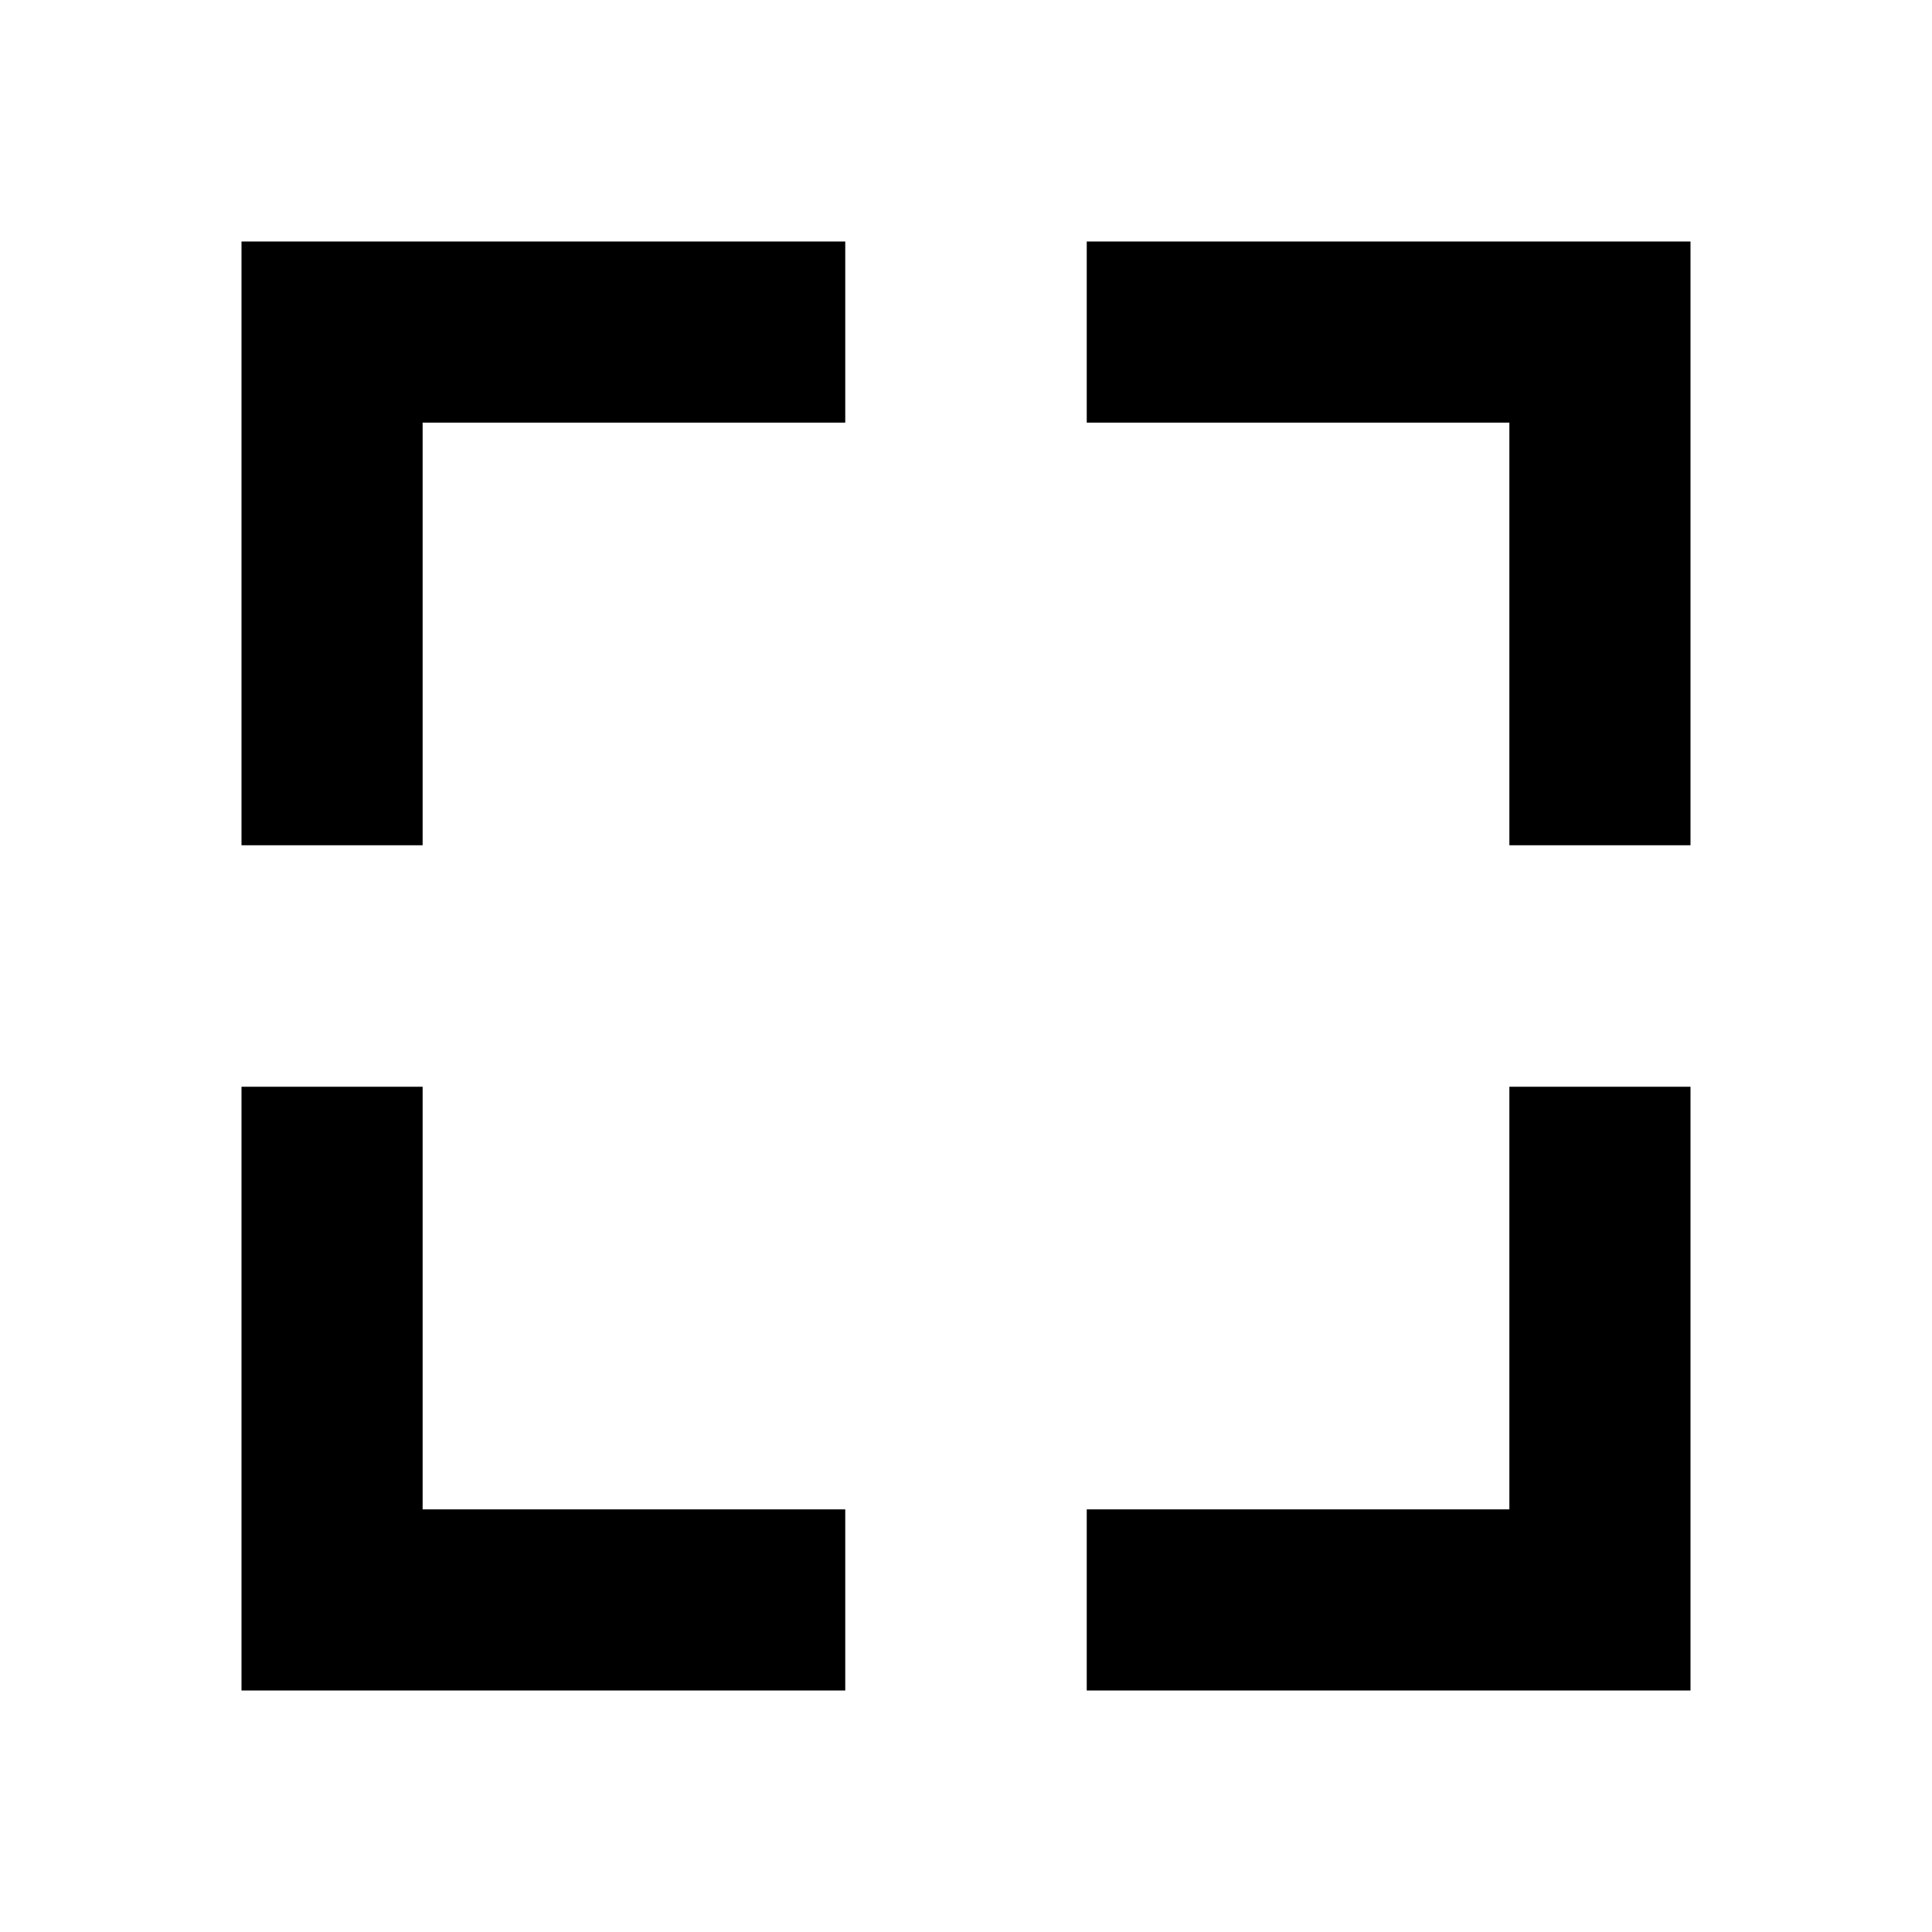
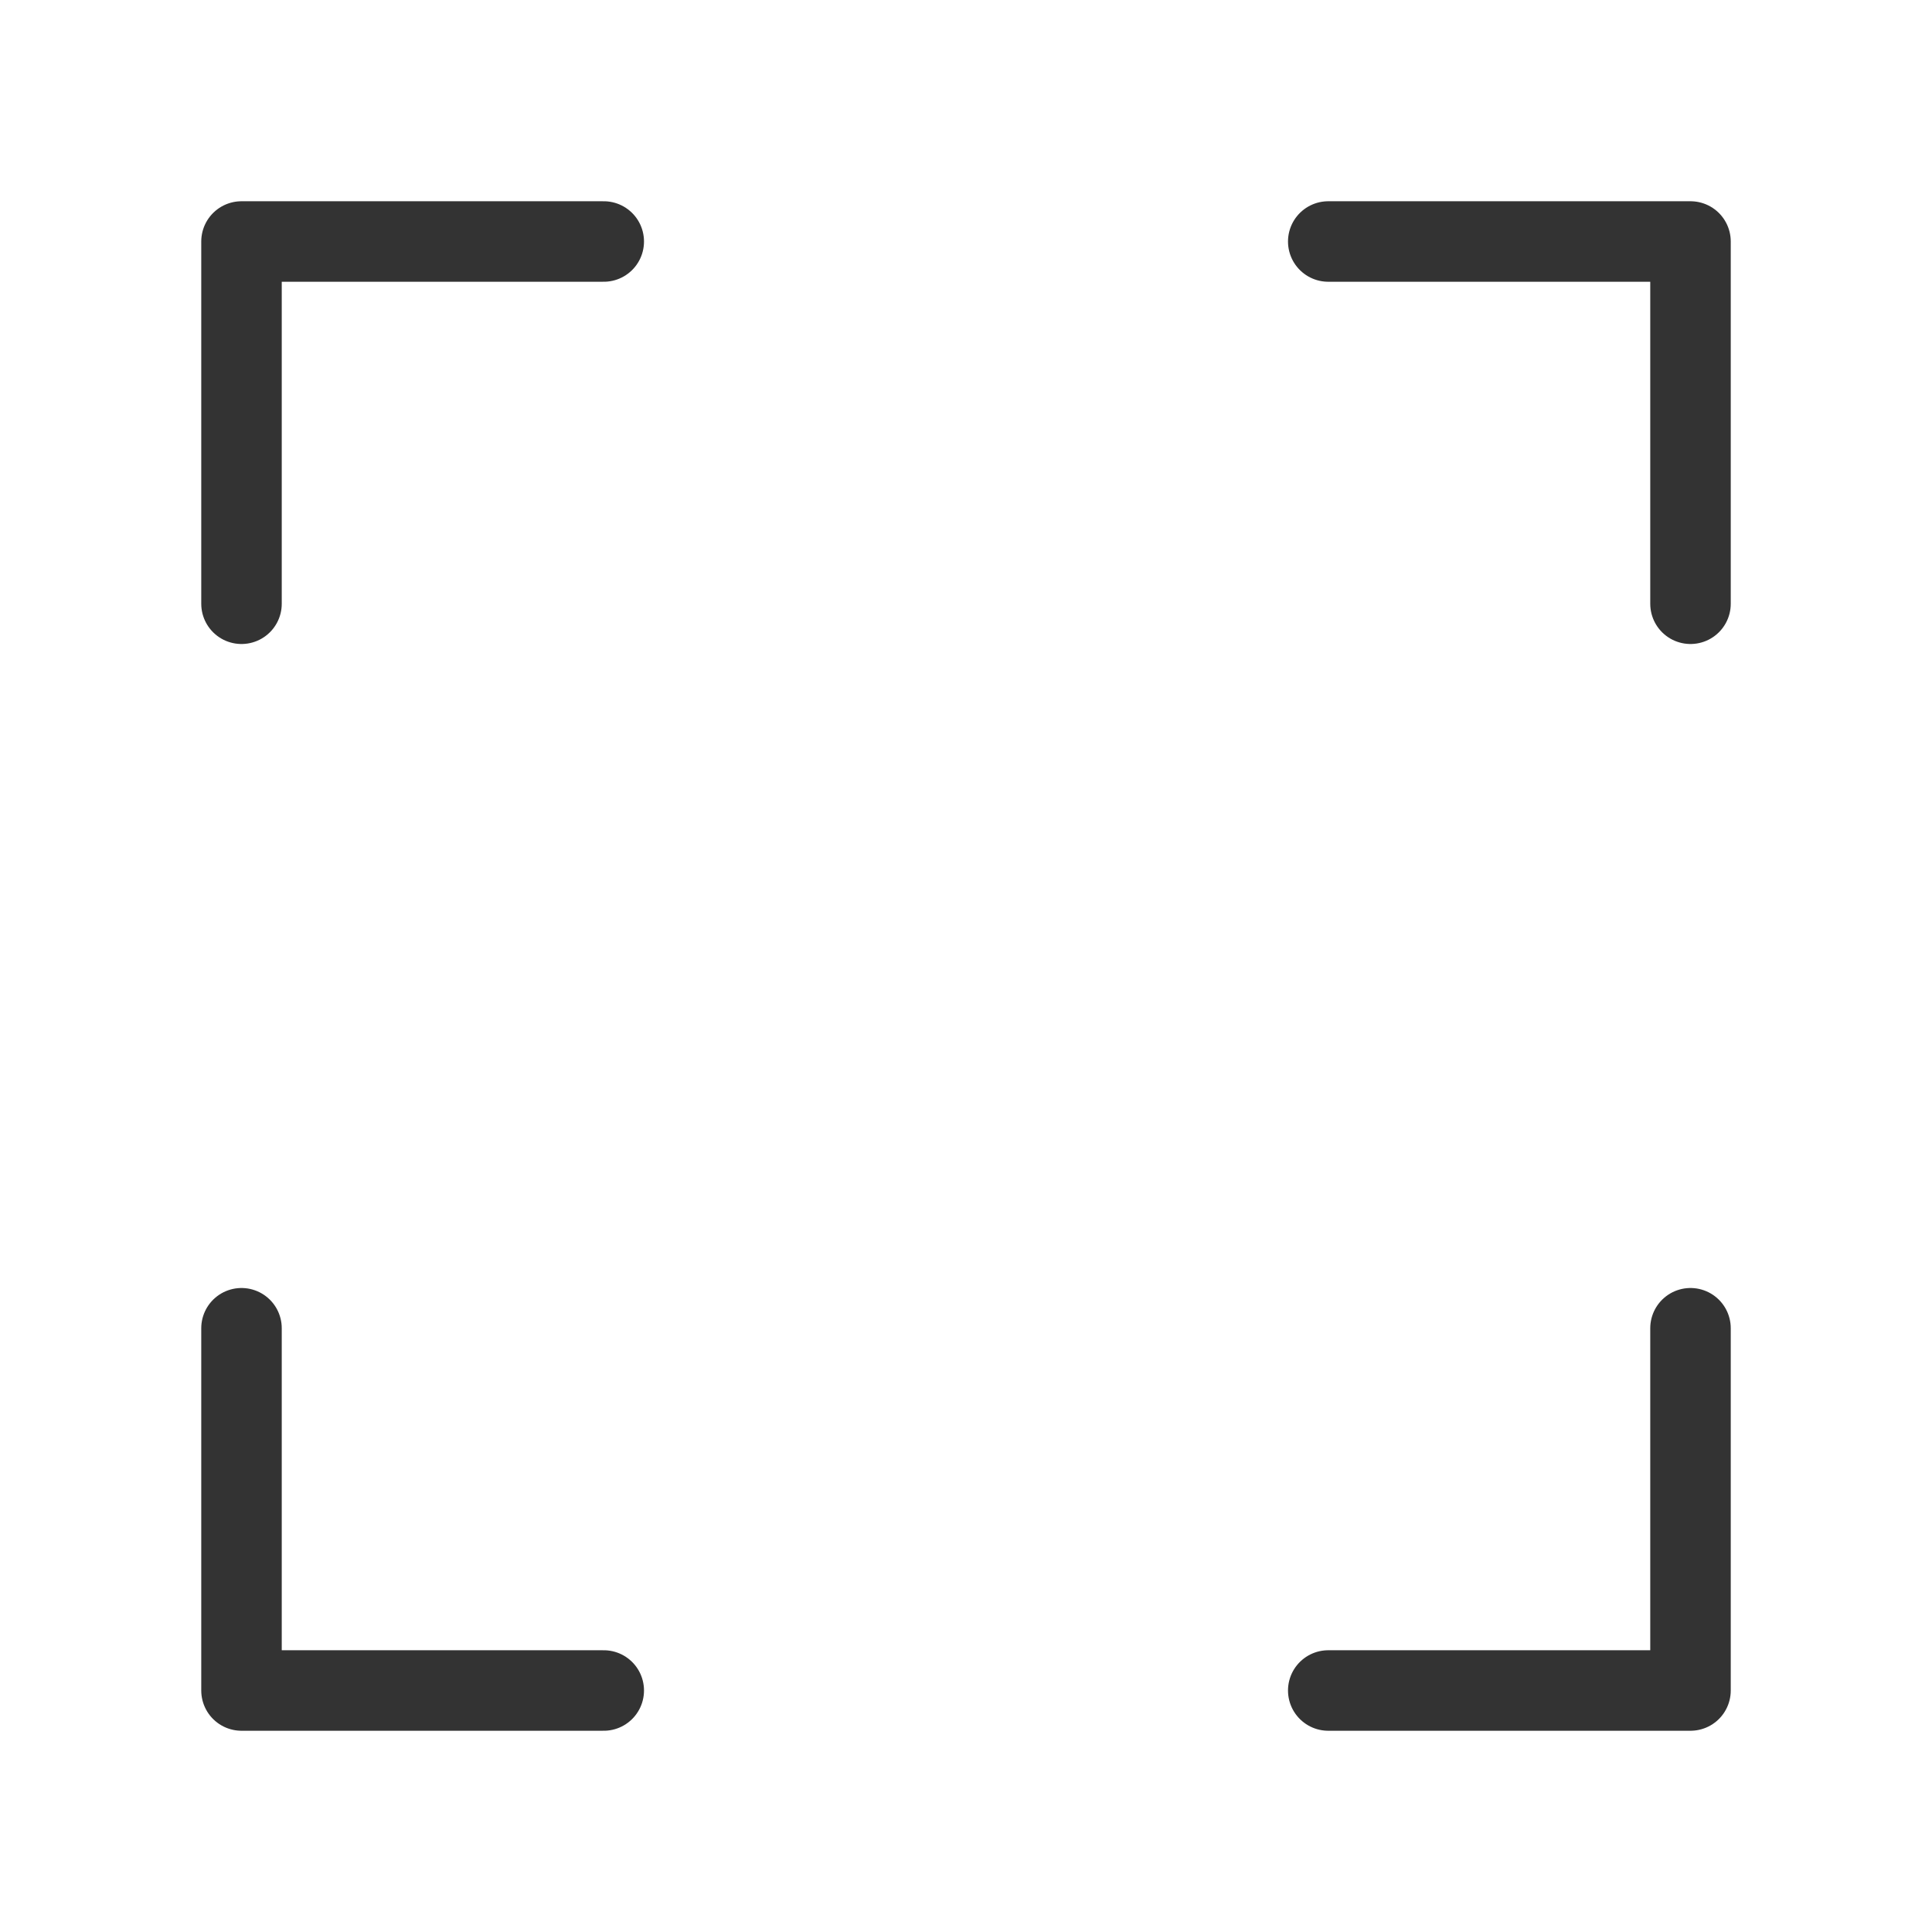
- <svg xmlns="http://www.w3.org/2000/svg" width="16" height="16" viewBox="0 0 16 16" fill="none">
-   <path fill="#000000" d="M2 2h5v1.5H3.5V7H2V2zm12 0v5h-1.5V3.5H9V2h5zM2 14v-5h1.5v3.5H7V14H2zm12 0h-5v-1.5h3.5V9H14v5z" />
+ <svg xmlns="http://www.w3.org/2000/svg" width="16" height="16" viewBox="0 0 48 48" fill="none">
+   <path d="M33 6H42V15" stroke="#333" stroke-width="2" stroke-linecap="round" stroke-linejoin="round" />
+   <path d="M42 33V42H33" stroke="#333" stroke-width="2" stroke-linecap="round" stroke-linejoin="round" />
+   <path d="M15 42H6V33" stroke="#333" stroke-width="2" stroke-linecap="round" stroke-linejoin="round" />
+   <path d="M6 15V6H15" stroke="#333" stroke-width="2" stroke-linecap="round" stroke-linejoin="round" />
</svg>
